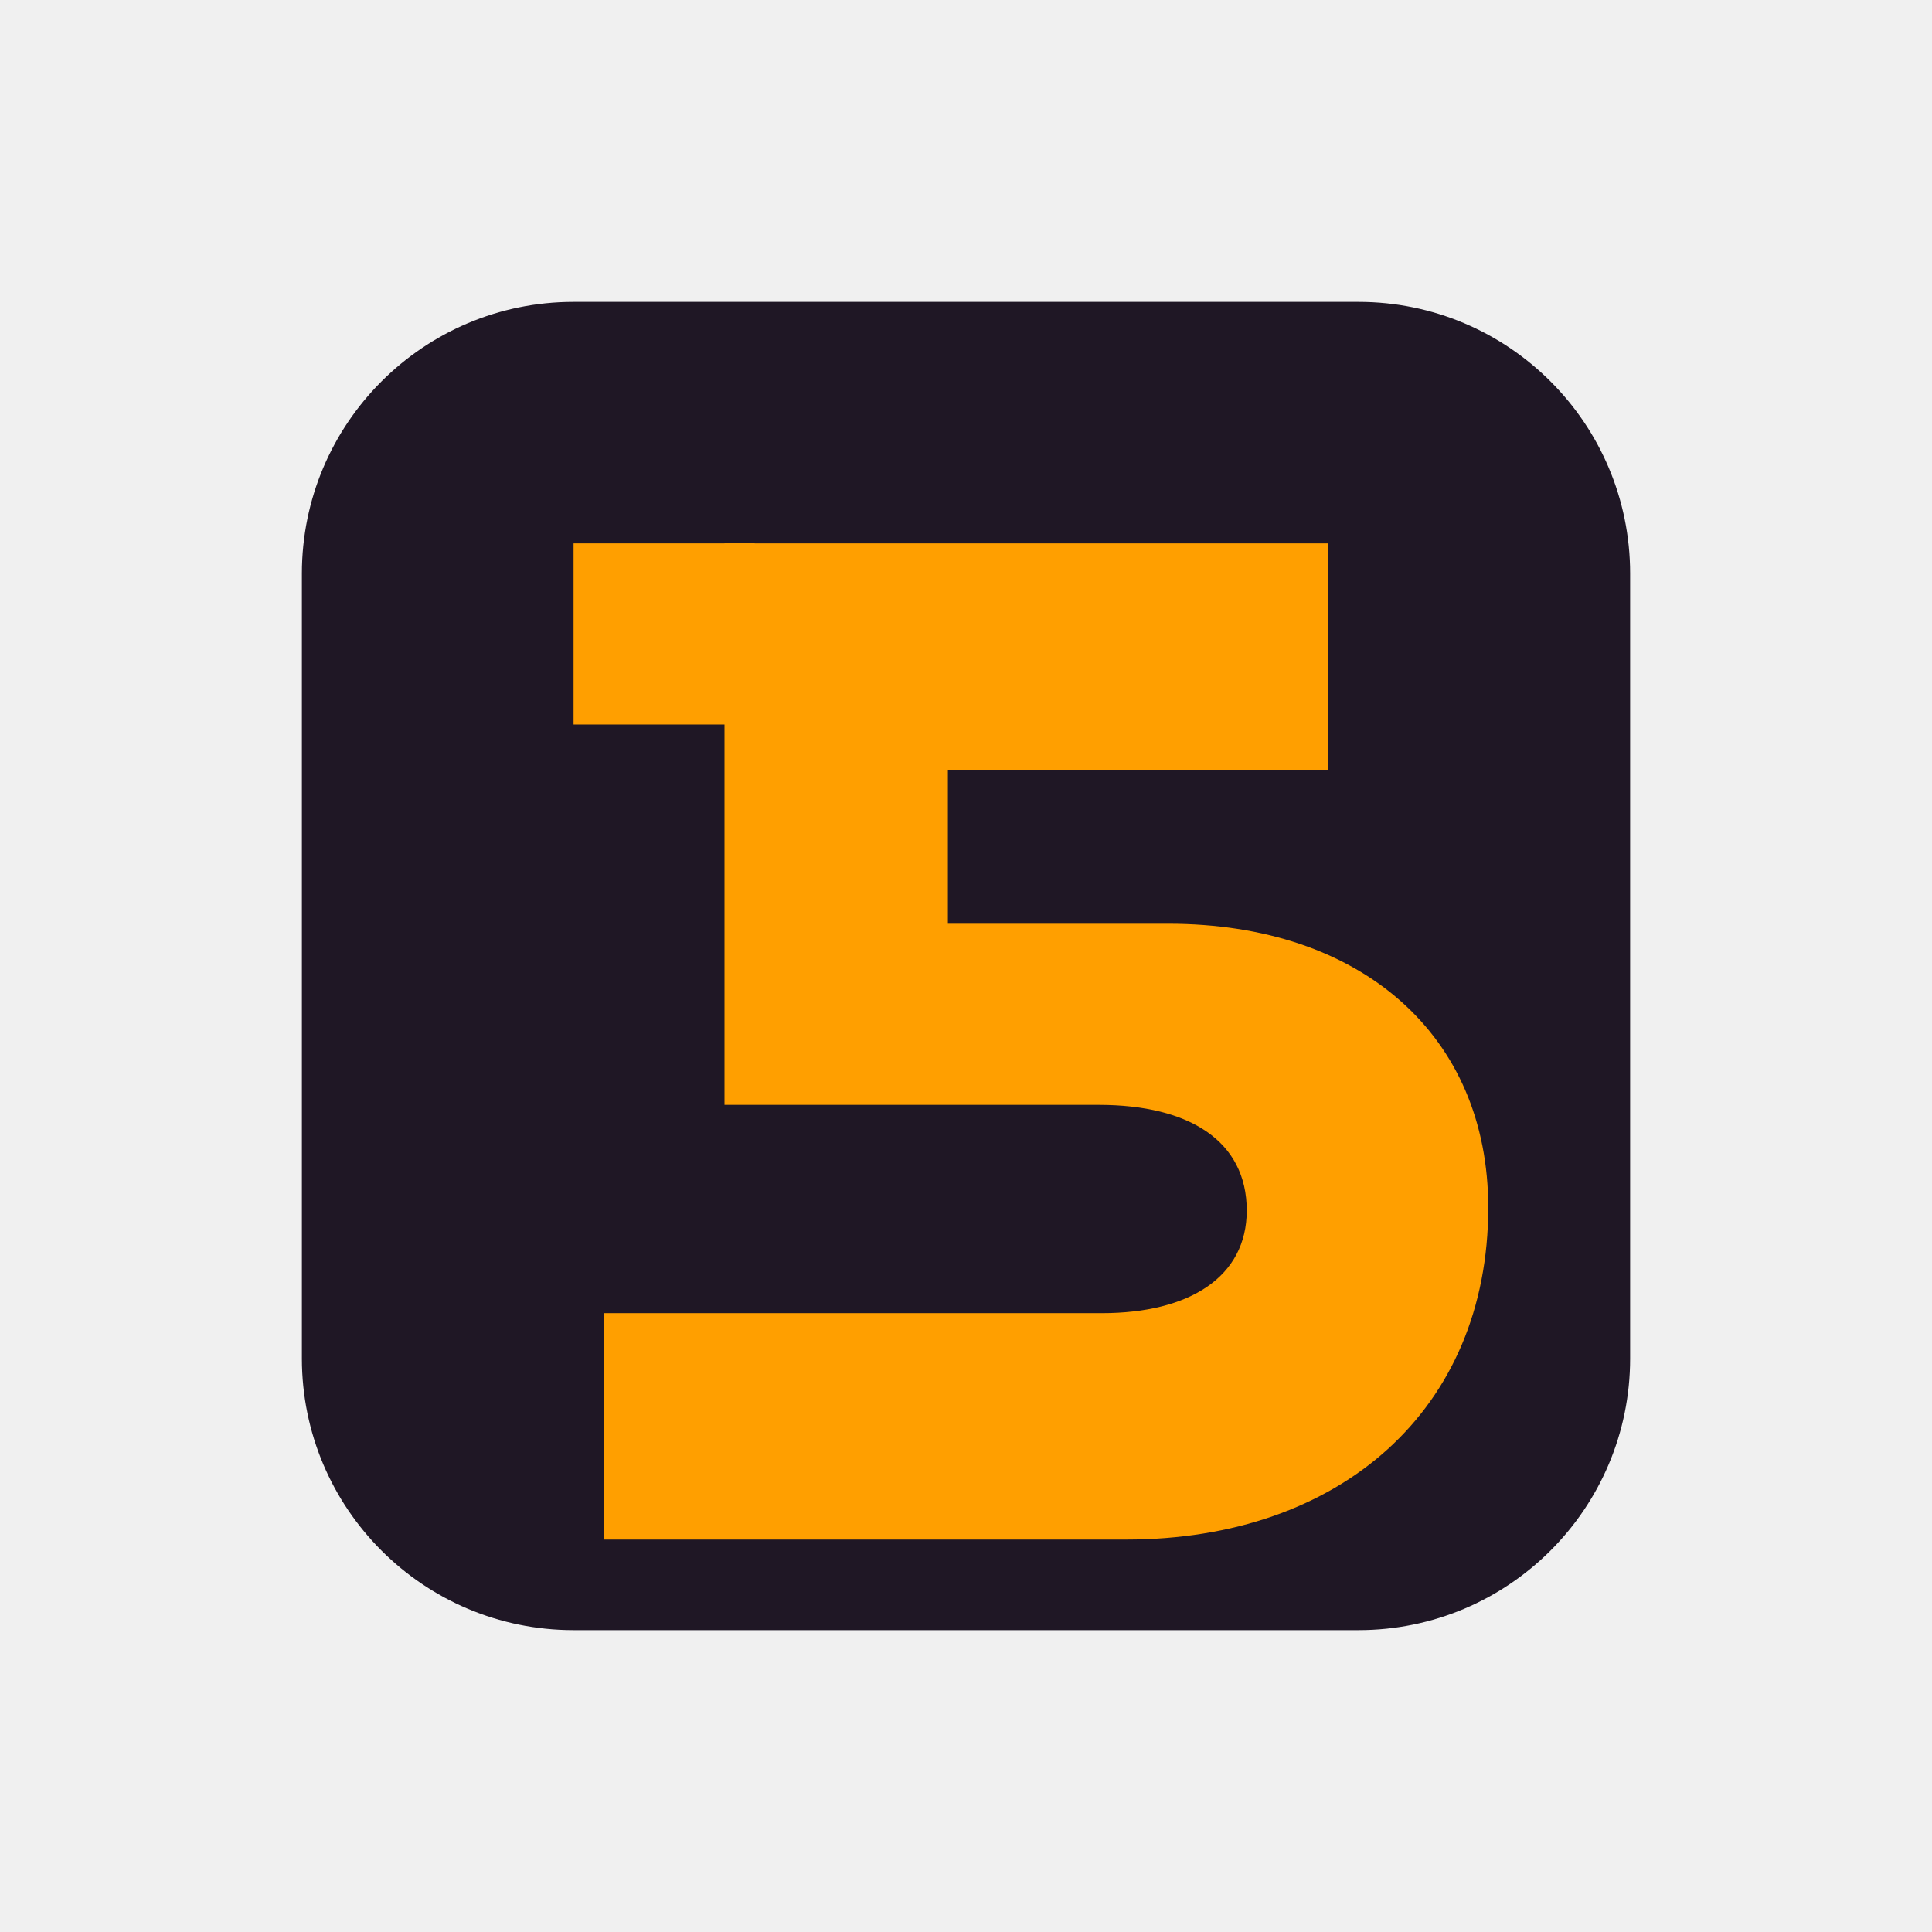
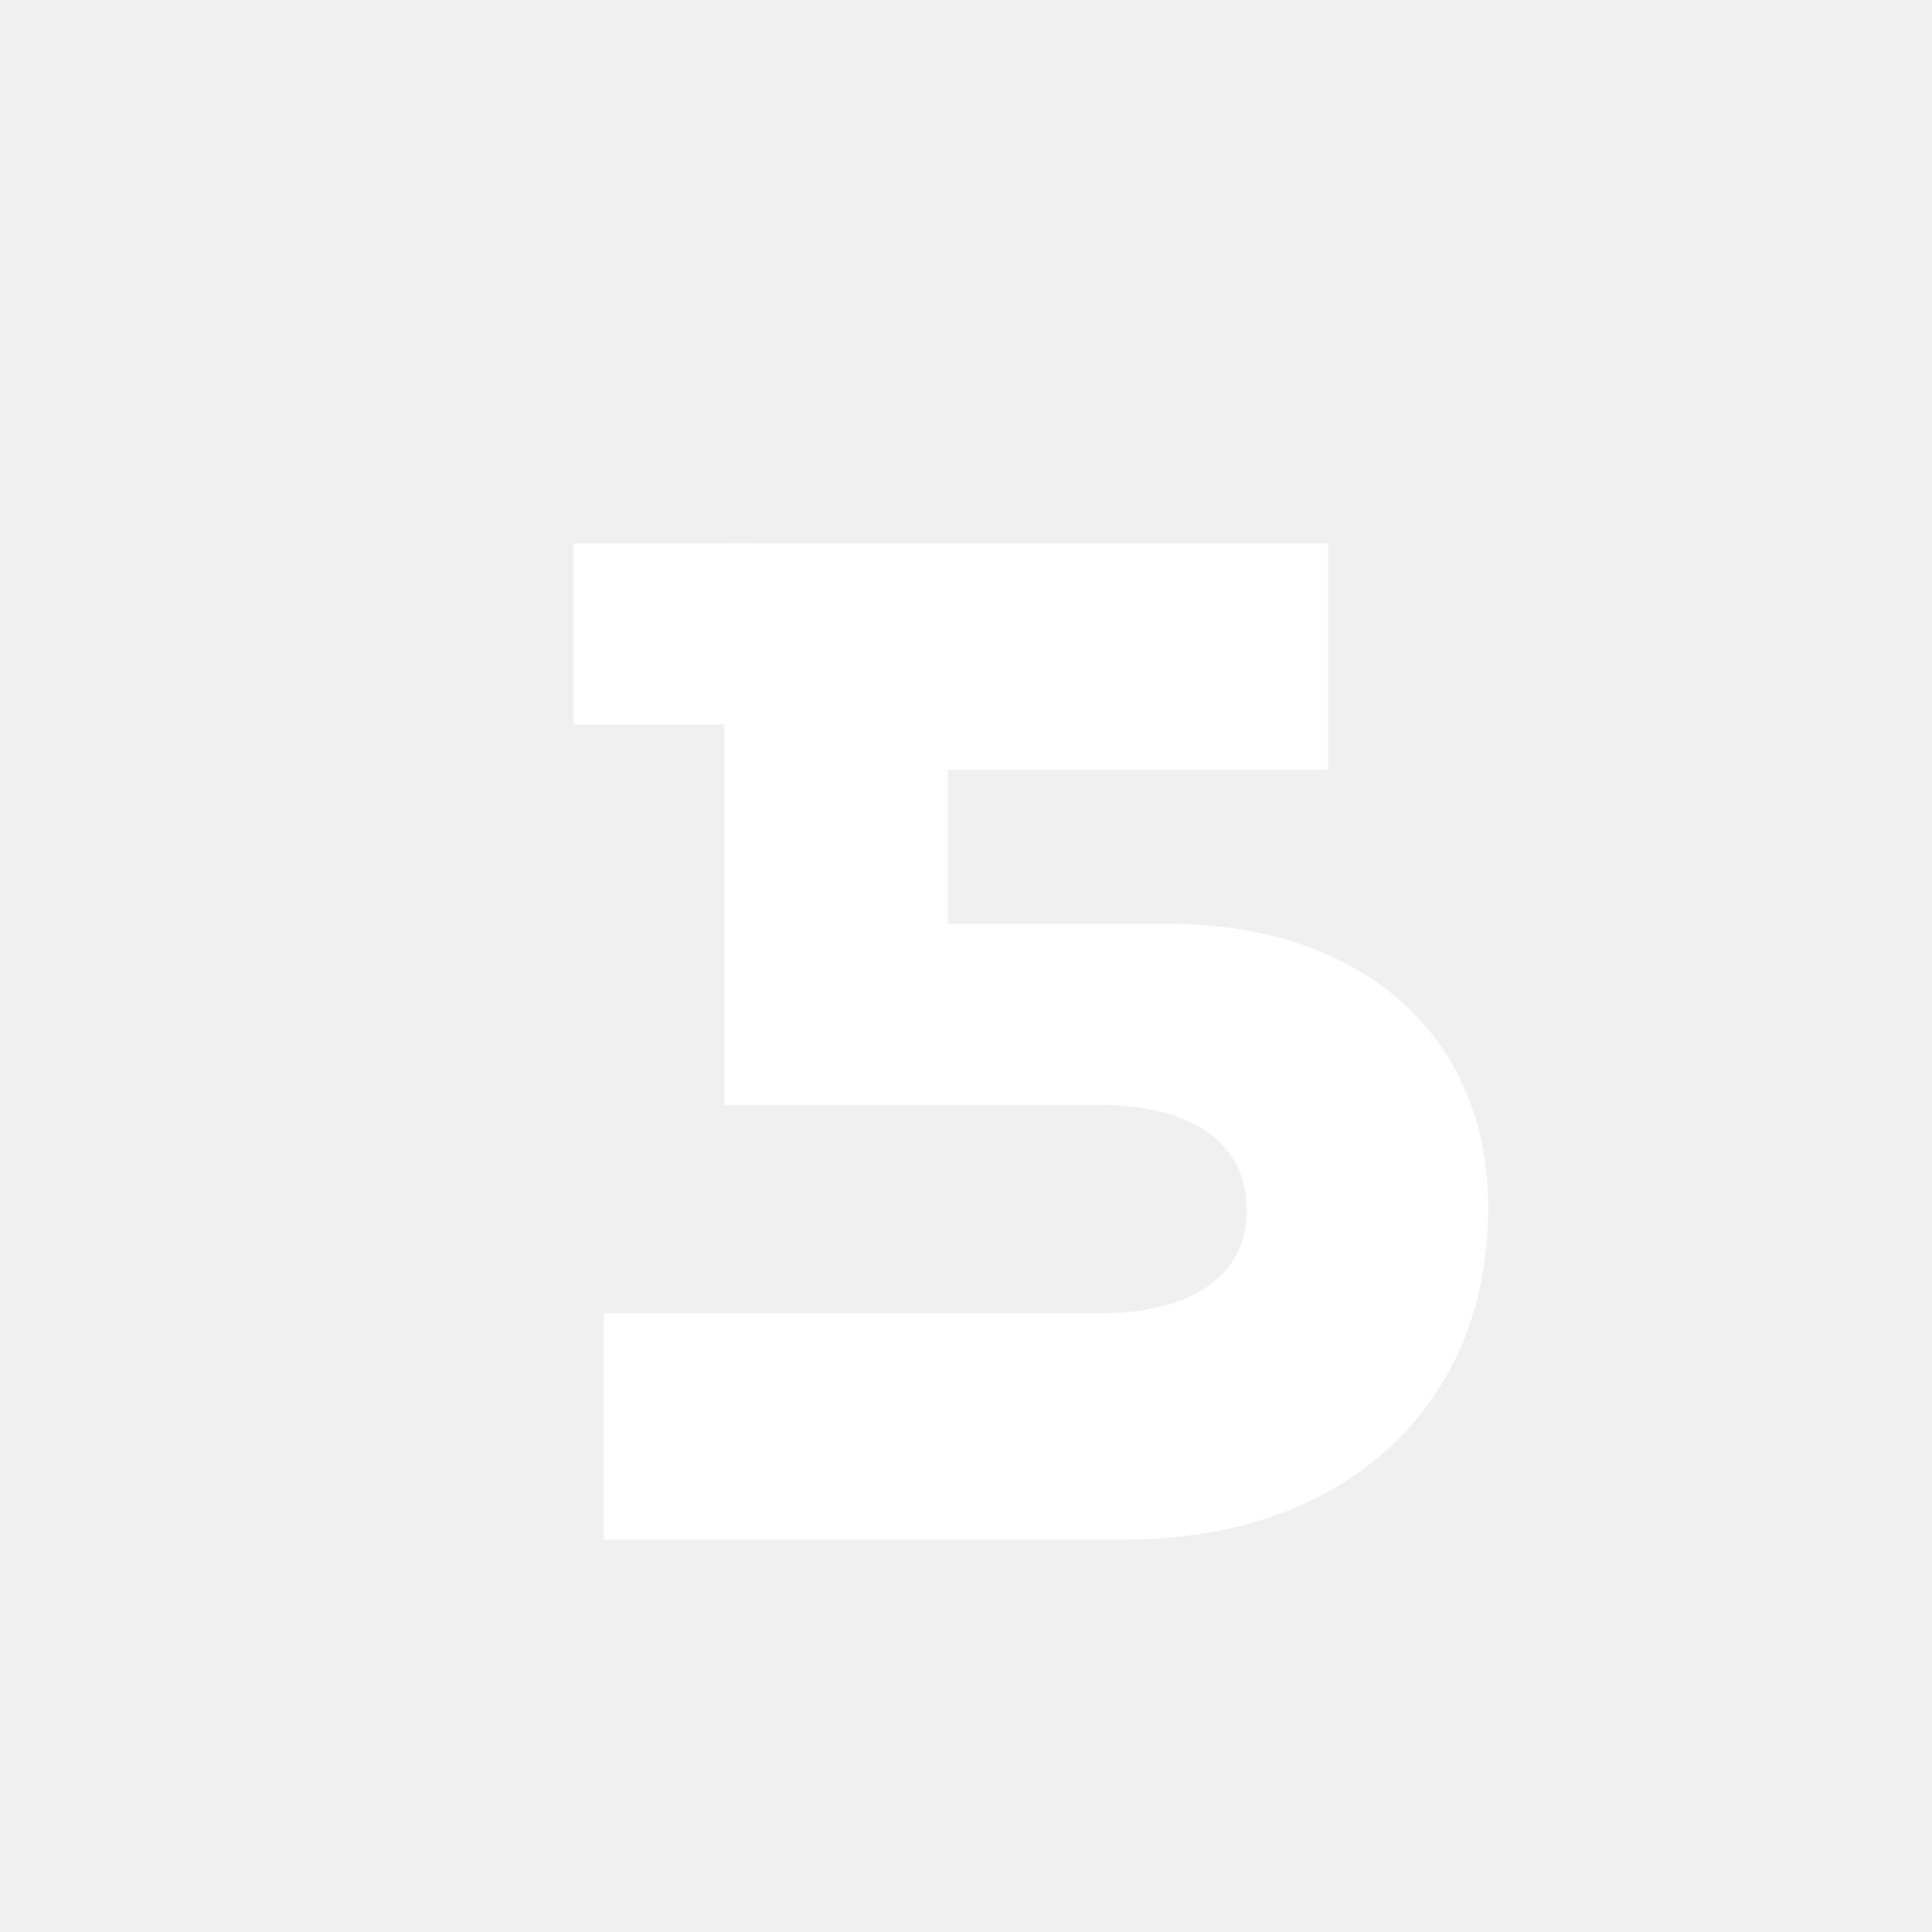
<svg xmlns="http://www.w3.org/2000/svg" viewBox="0 0 64 64" aria-hidden="true">
-   <rect x="10" y="10" width="44" height="44" rx="9" fill="#1f1725" />
-   <rect x="19" y="18" width="6" height="6" fill="#ff9f00" />
-   <path fill="#ff9f00" d="M24 18h20v7.5H31.4v5.1h7.3c6.4 0 10.6 3.7 10.6 9.4C49.3 46.7 44.4 51 37.3 51H20v-7.5h16.5c2.9 0 4.8-1.2 4.8-3.4 0-2.3-1.9-3.5-4.9-3.5H24Z" />
+   <rect x="19" y="18" width="6" height="6" fill="#ffffff" />
+   <path fill="#ffffff" d="M24 18h20v7.5H31.4v5.1h7.3c6.4 0 10.6 3.7 10.6 9.4C49.3 46.7 44.4 51 37.3 51H20v-7.5h16.5c2.9 0 4.8-1.2 4.8-3.4 0-2.3-1.9-3.5-4.9-3.5H24Z" />
</svg>
